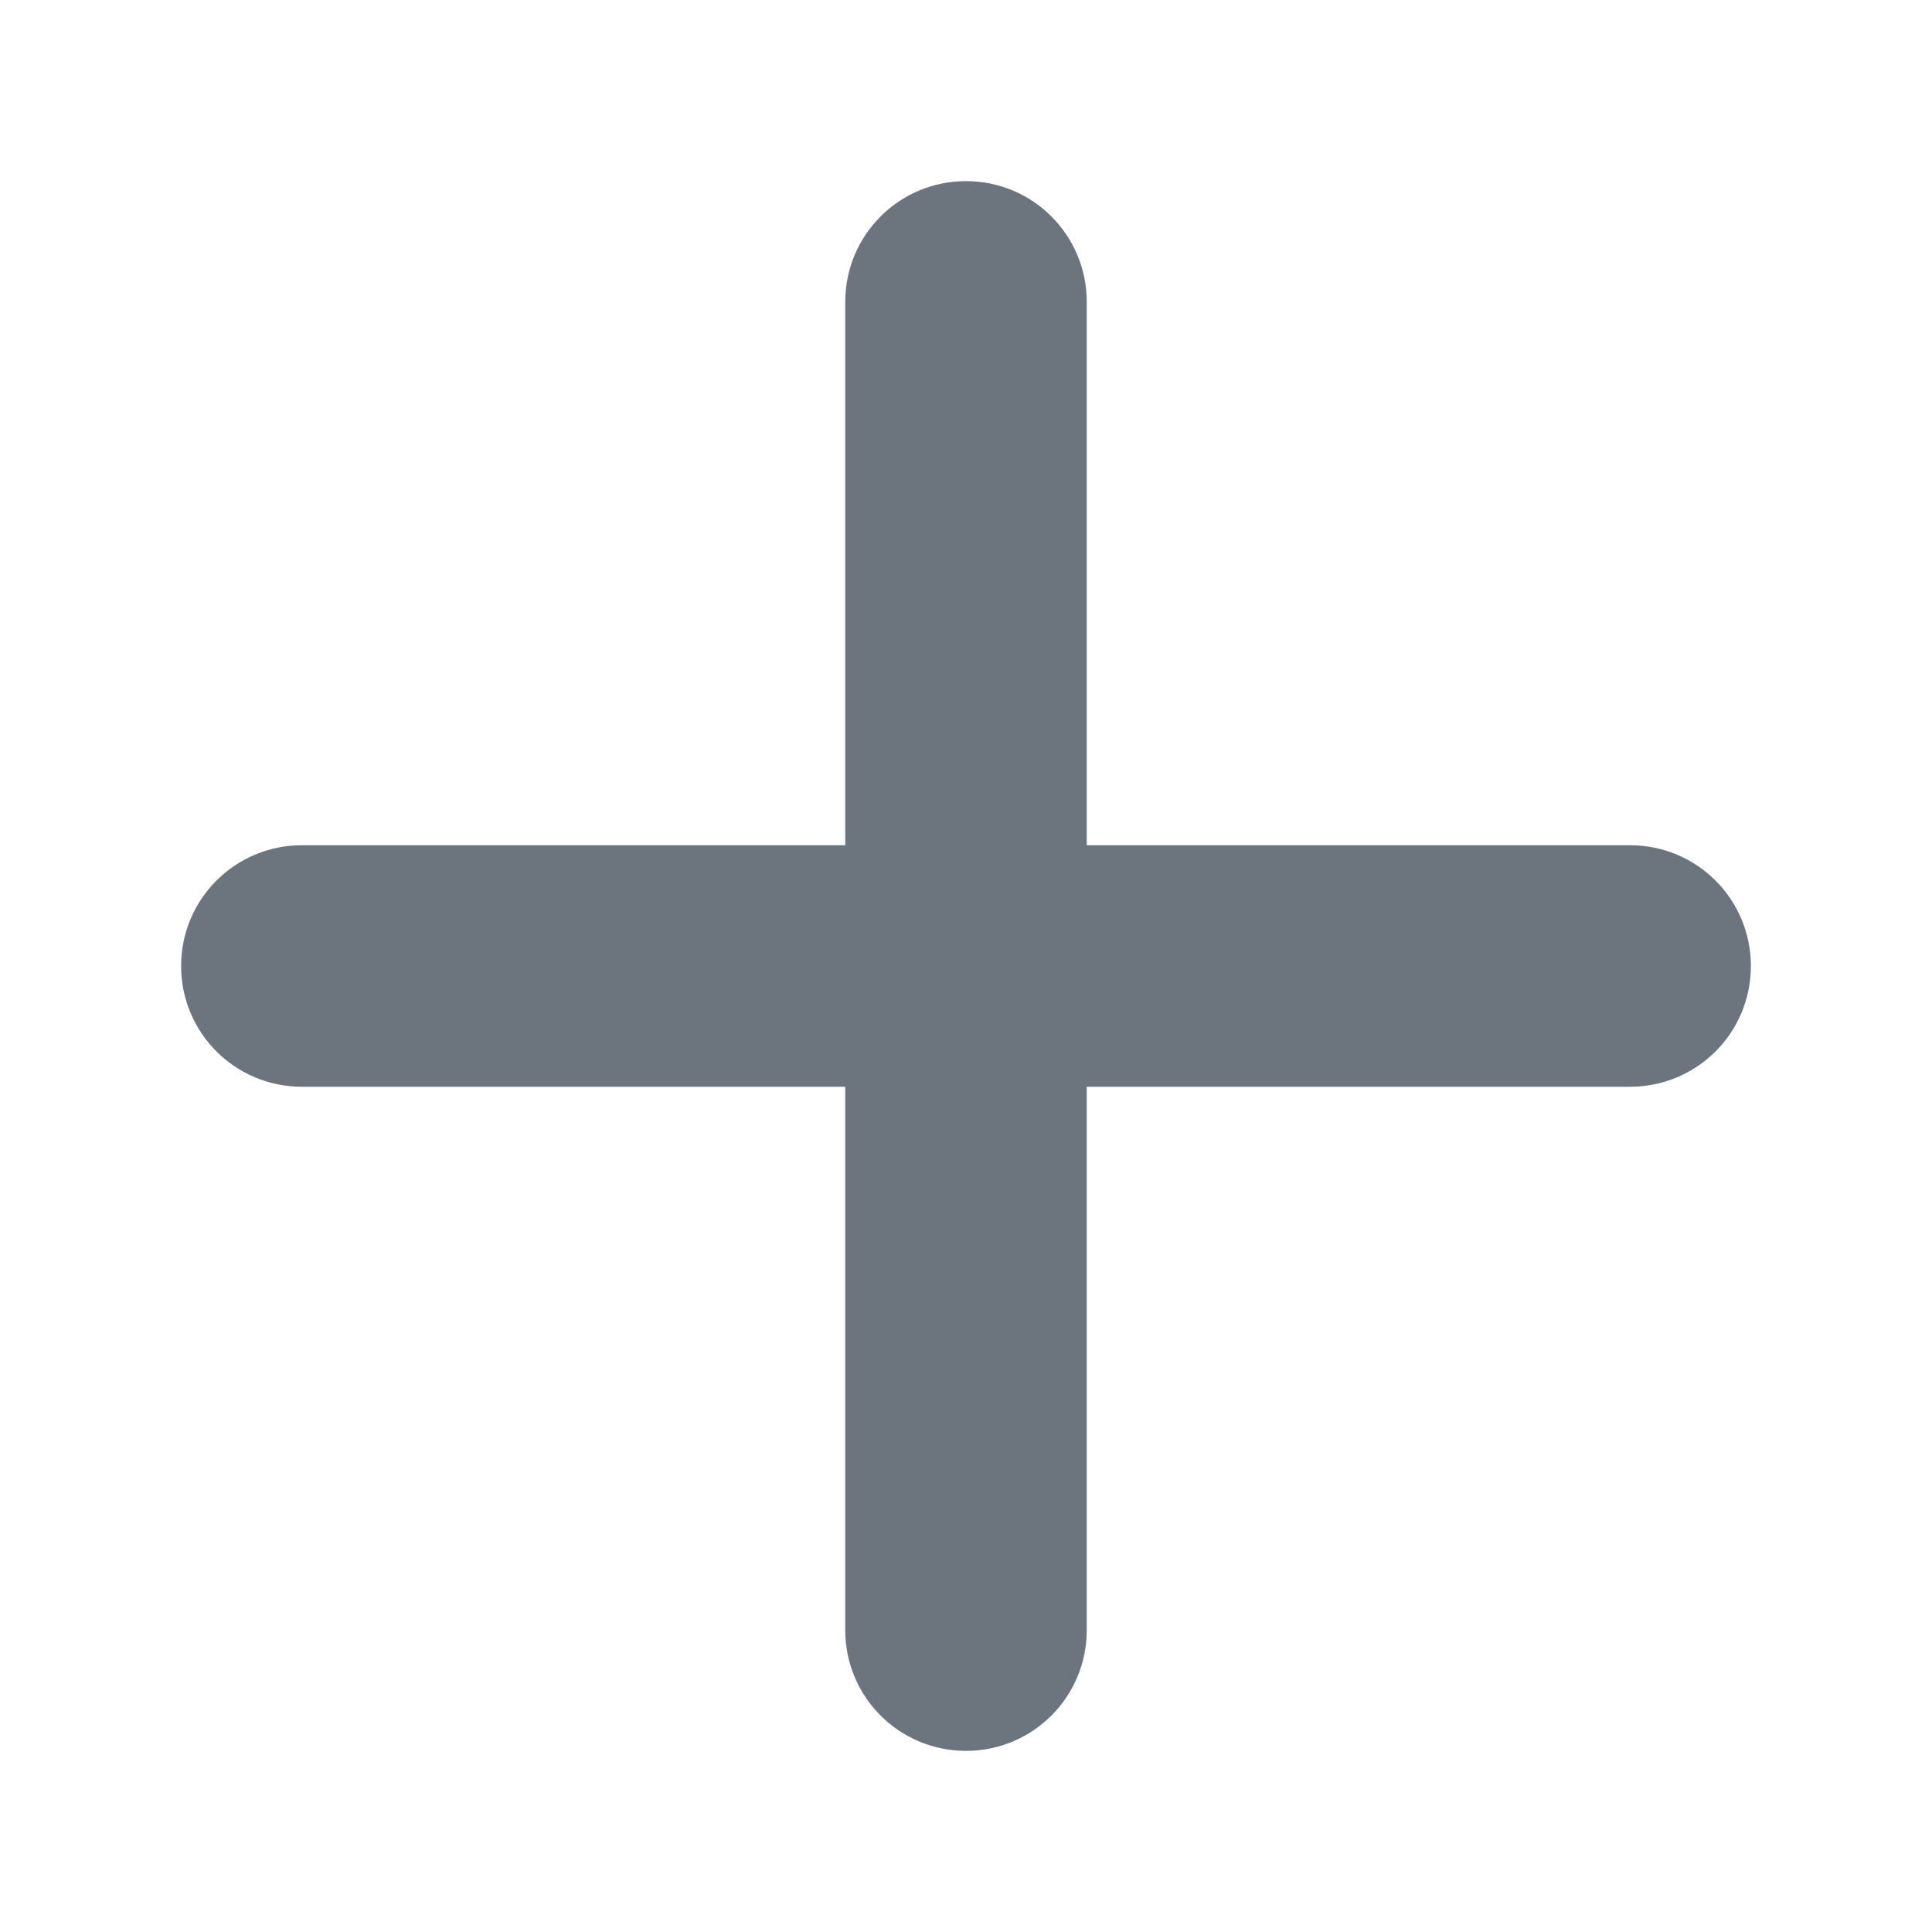
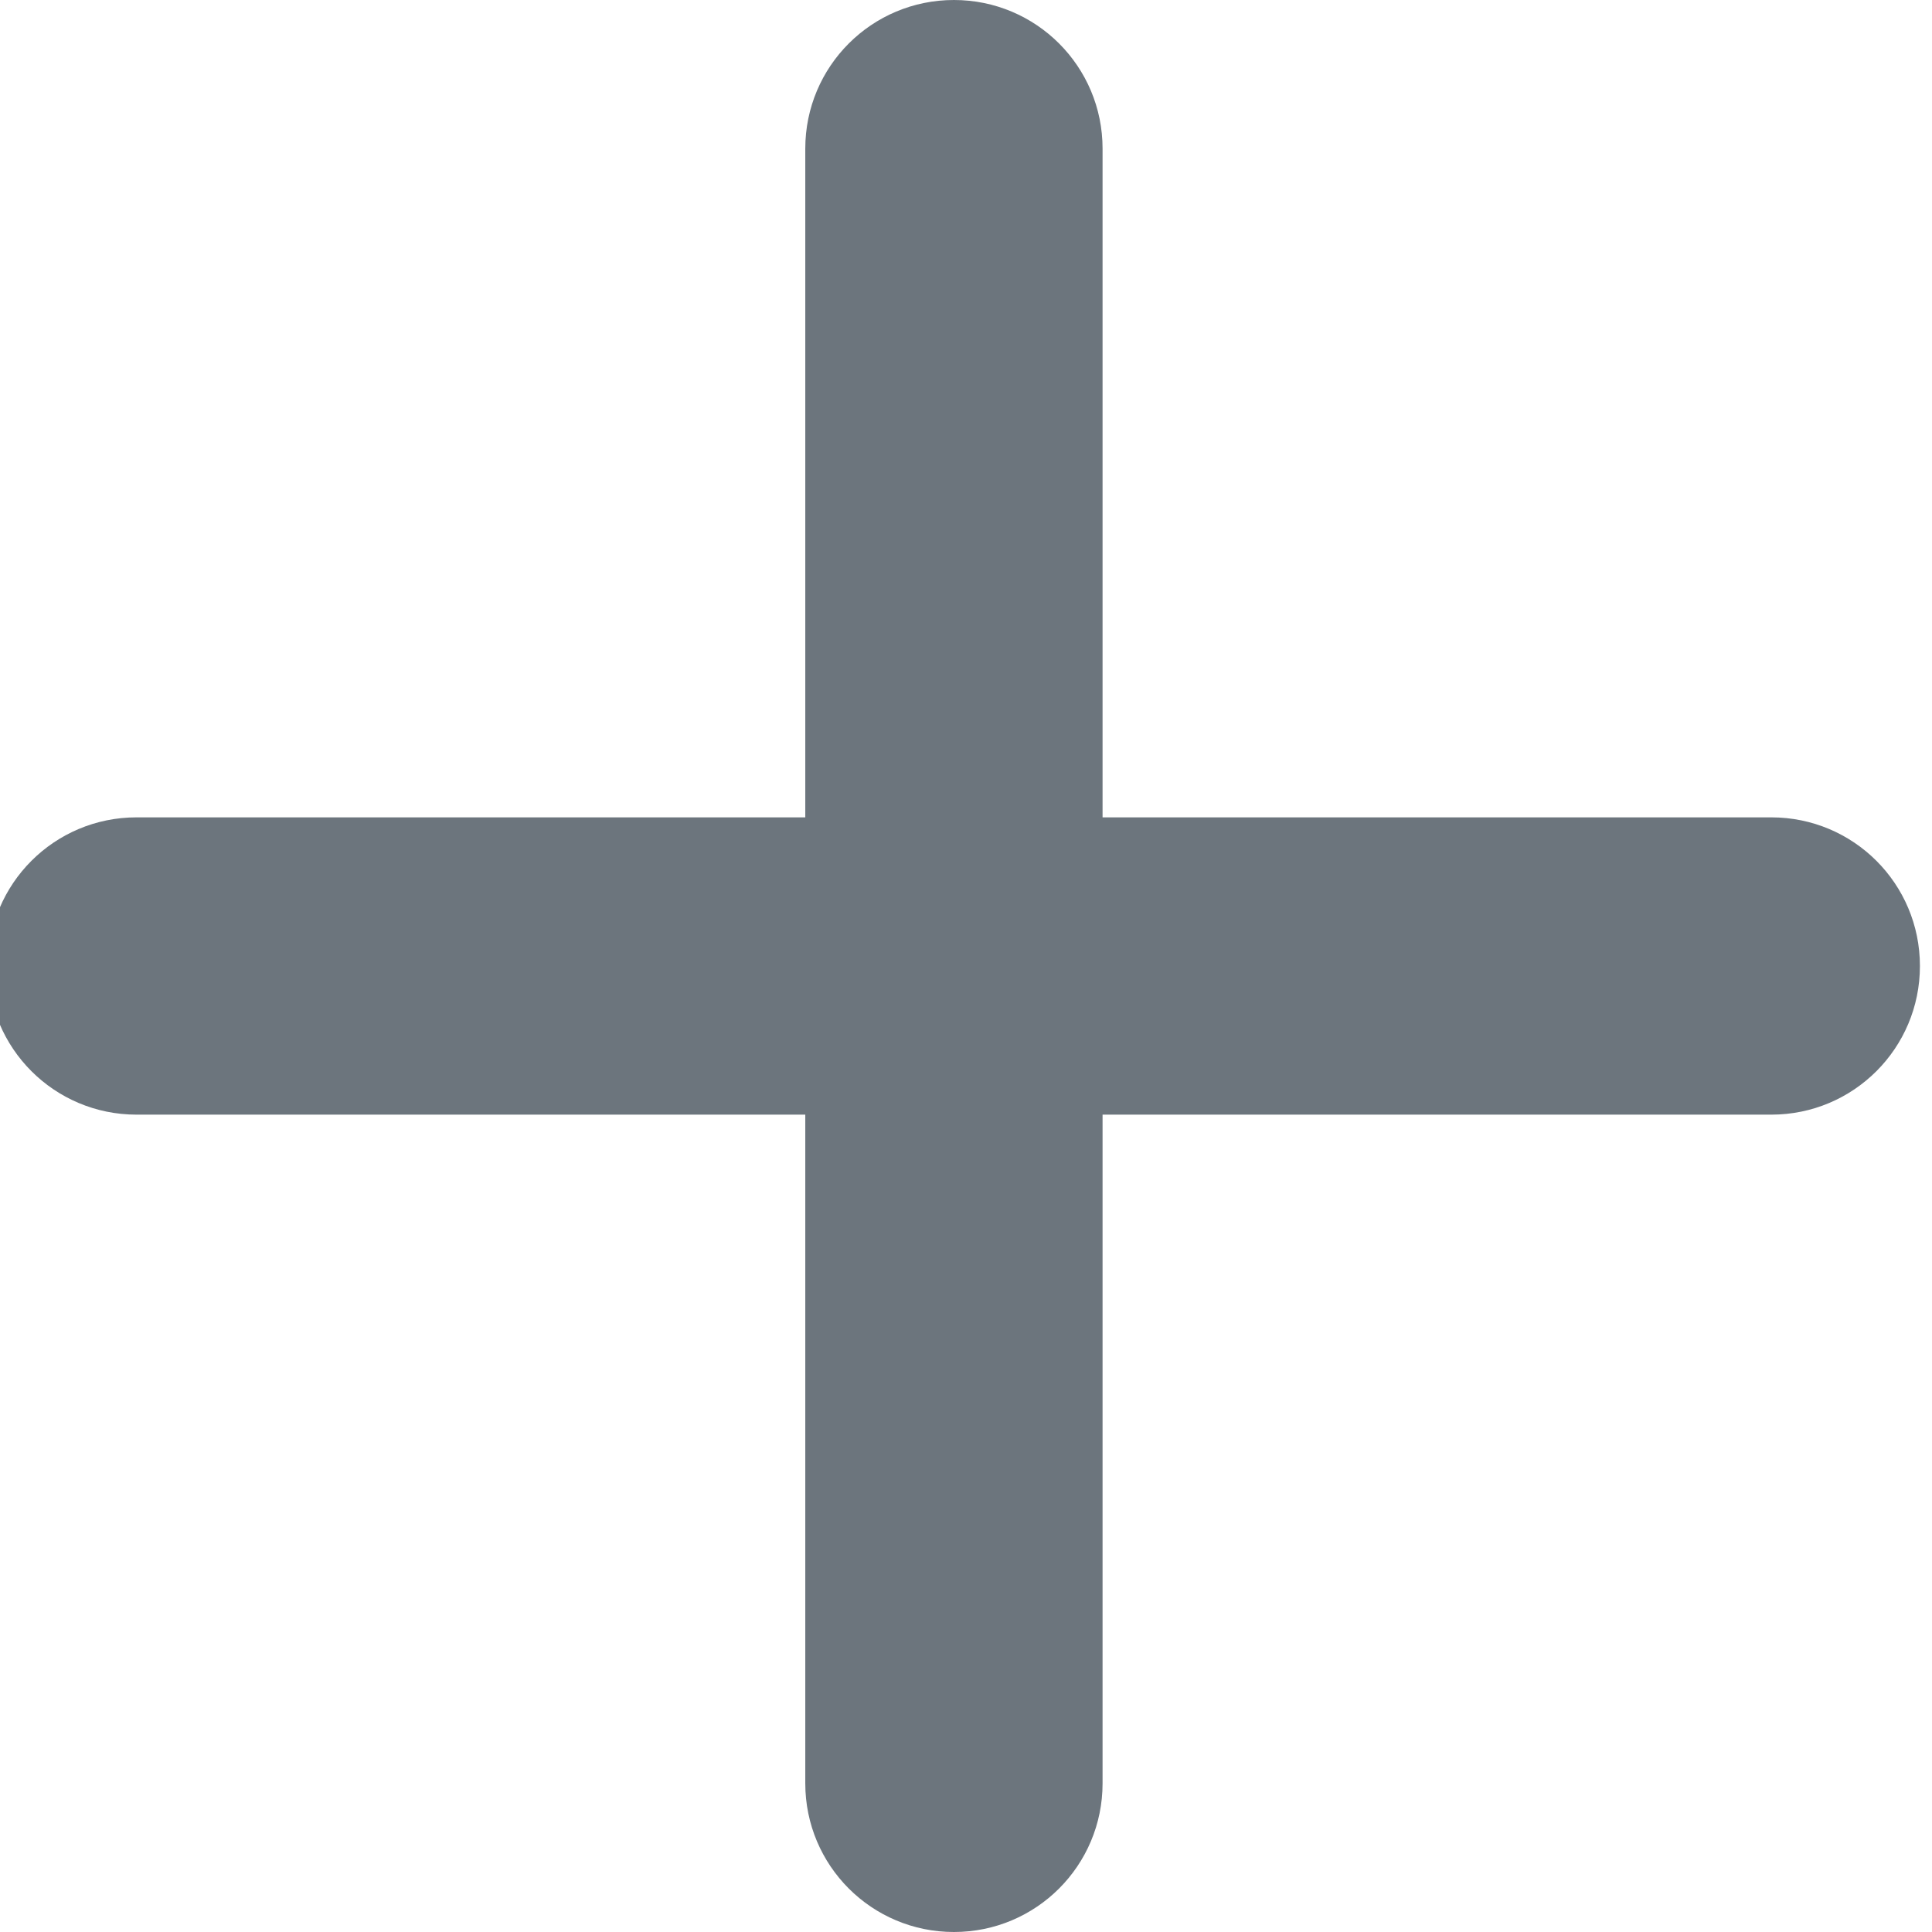
- <svg xmlns="http://www.w3.org/2000/svg" viewBox="0 0 512 512">
-   <path d="M288 80c0-17.7-14.3-32-32-32s-32 14.3-32 32V224H80c-17.7 0-32 14.3-32 32s14.3 32 32 32H224V432c0 17.7 14.3 32 32 32s32-14.3 32-32V288H432c17.7 0 32-14.3 32-32s-14.3-32-32-32H288V80z" fill="#6c757d" />
+ <svg xmlns="http://www.w3.org/2000/svg" viewBox="0 0 16 16" fill="#6c757d">
+   <path d="M 9.131,1.231 C 9.131,0.55 8.581,0 7.9,0 7.219,0 6.669,0.55 6.669,1.231 V 6.769 H 1.131 C 0.45,6.769 -0.1,7.319 -0.1,8 c 0,0.681 0.55,1.231 1.231,1.231 H 6.669 V 14.769 C 6.669,15.45 7.219,16 7.9,16 8.581,16 9.131,15.45 9.131,14.769 V 9.231 H 14.669 C 15.35,9.231 15.9,8.681 15.9,8 15.9,7.319 15.35,6.769 14.669,6.769 H 9.131 Z" />
</svg>
